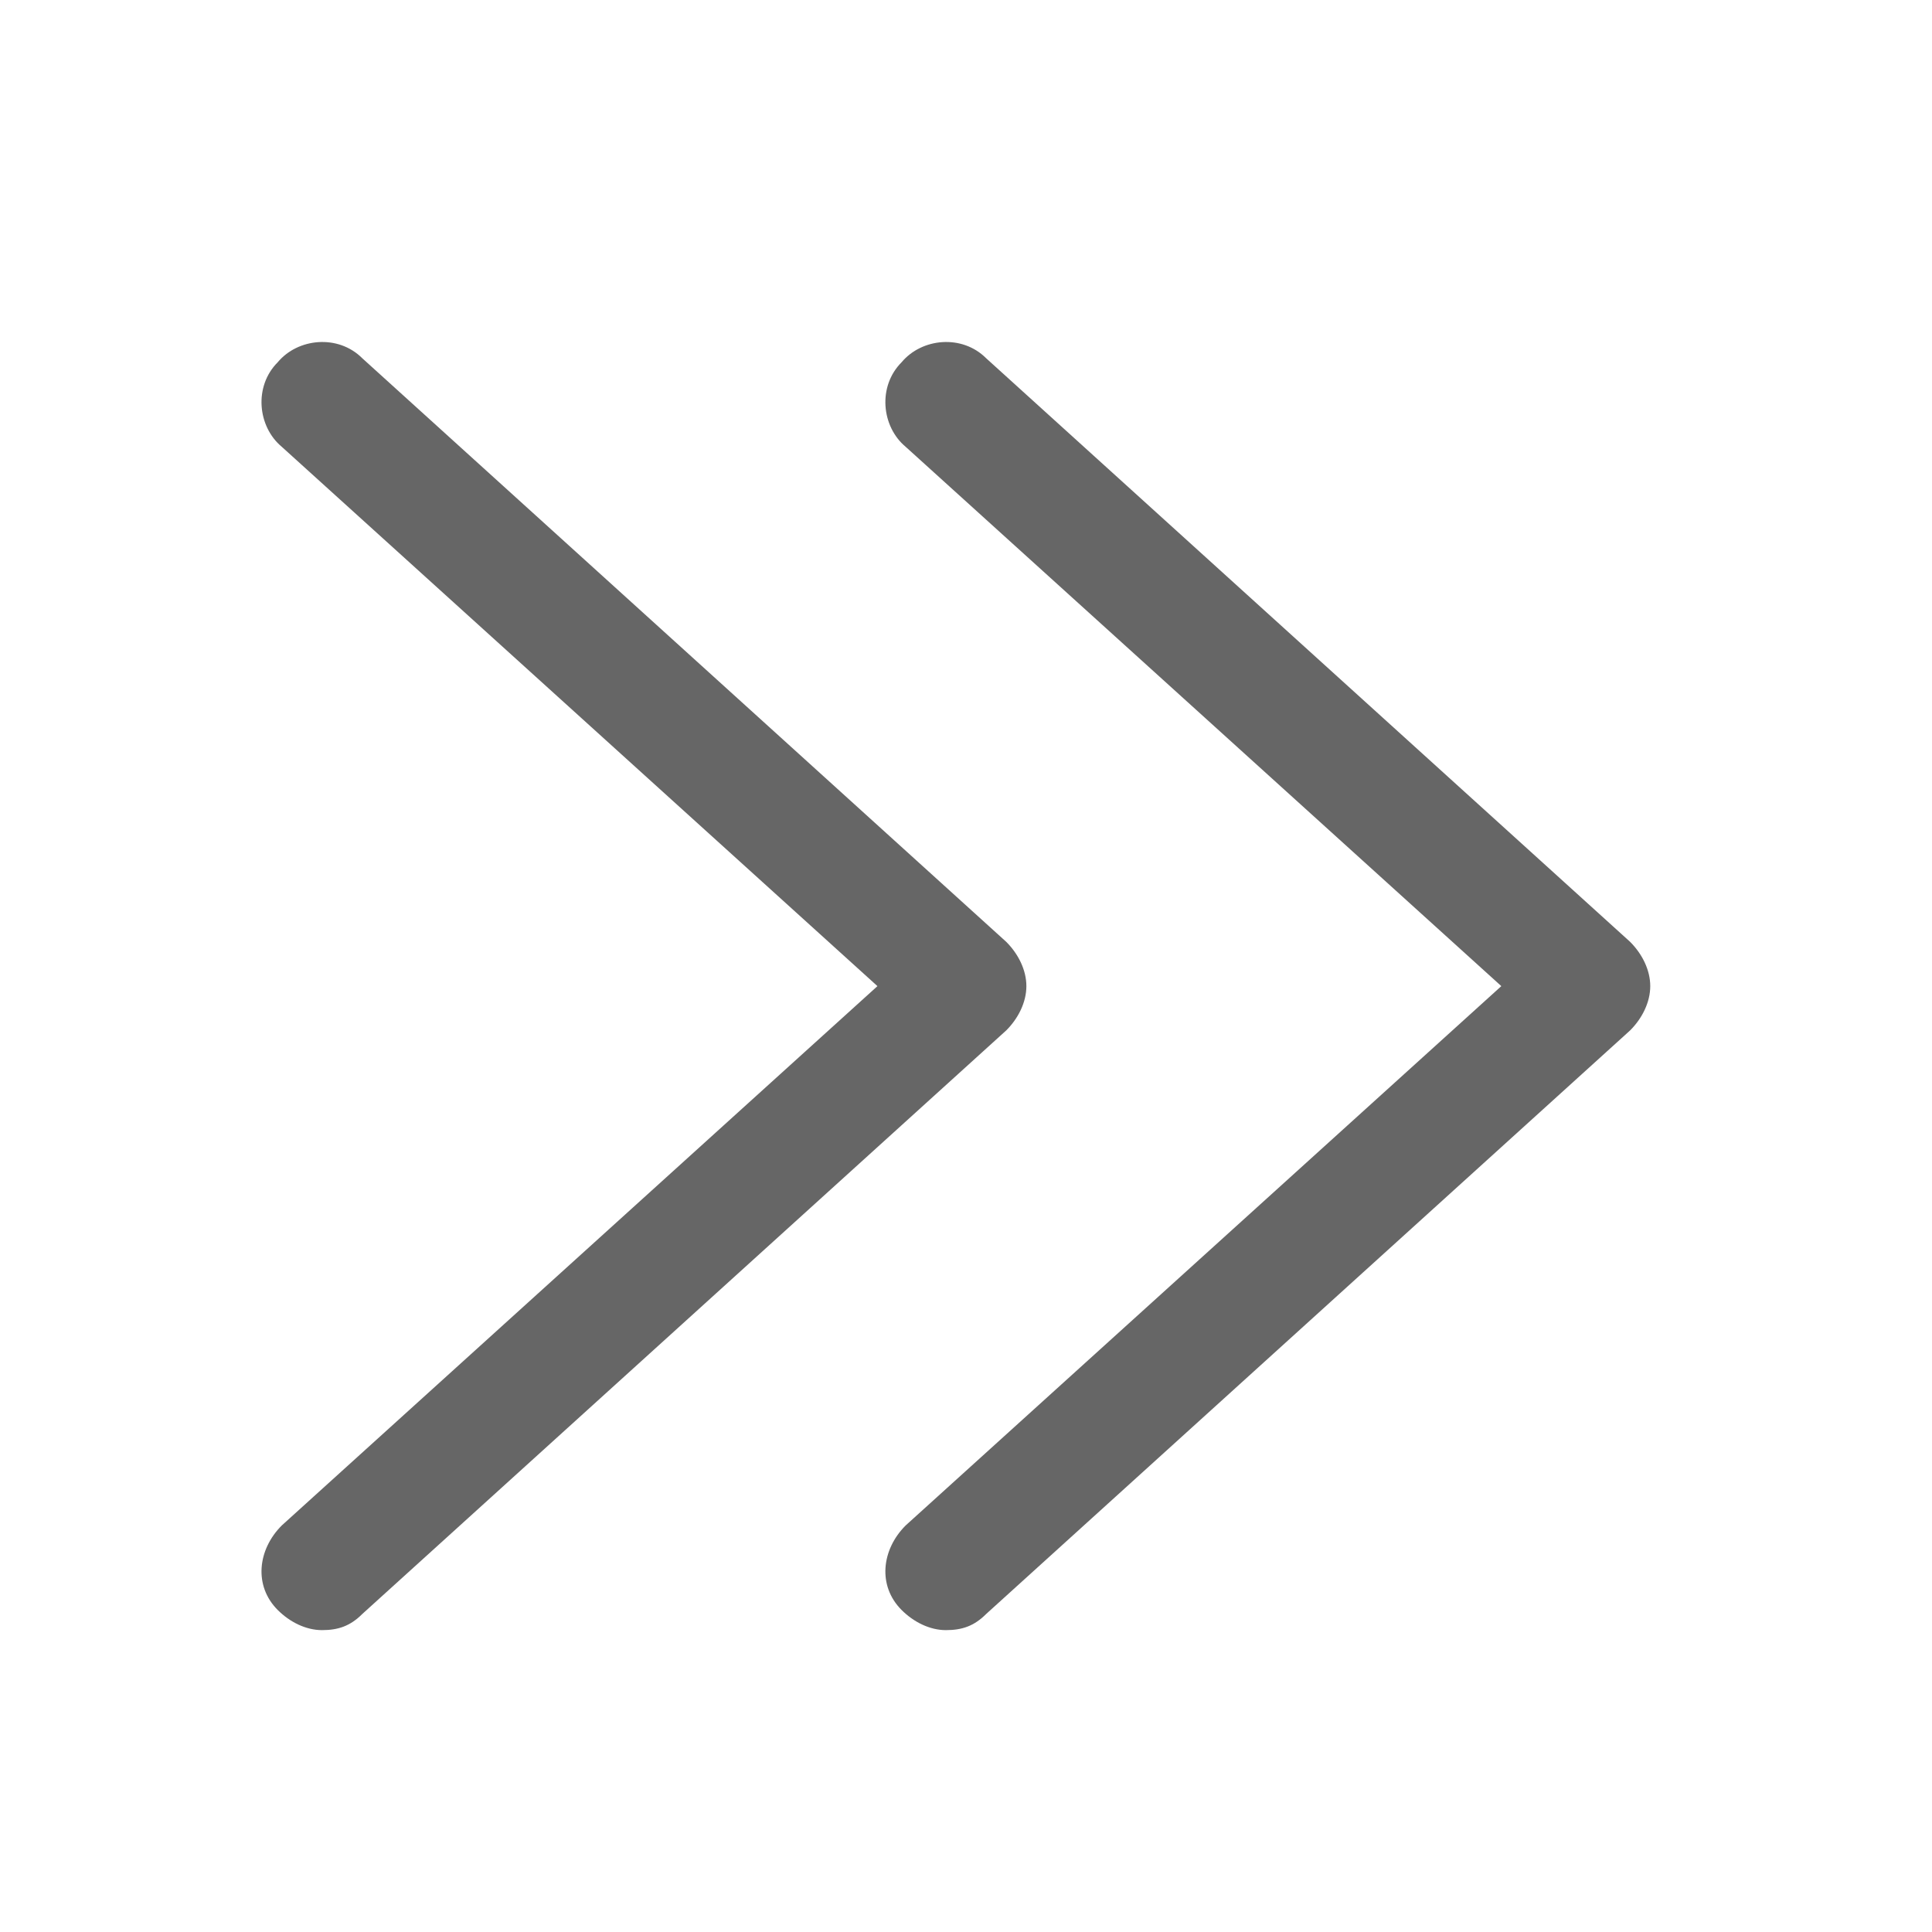
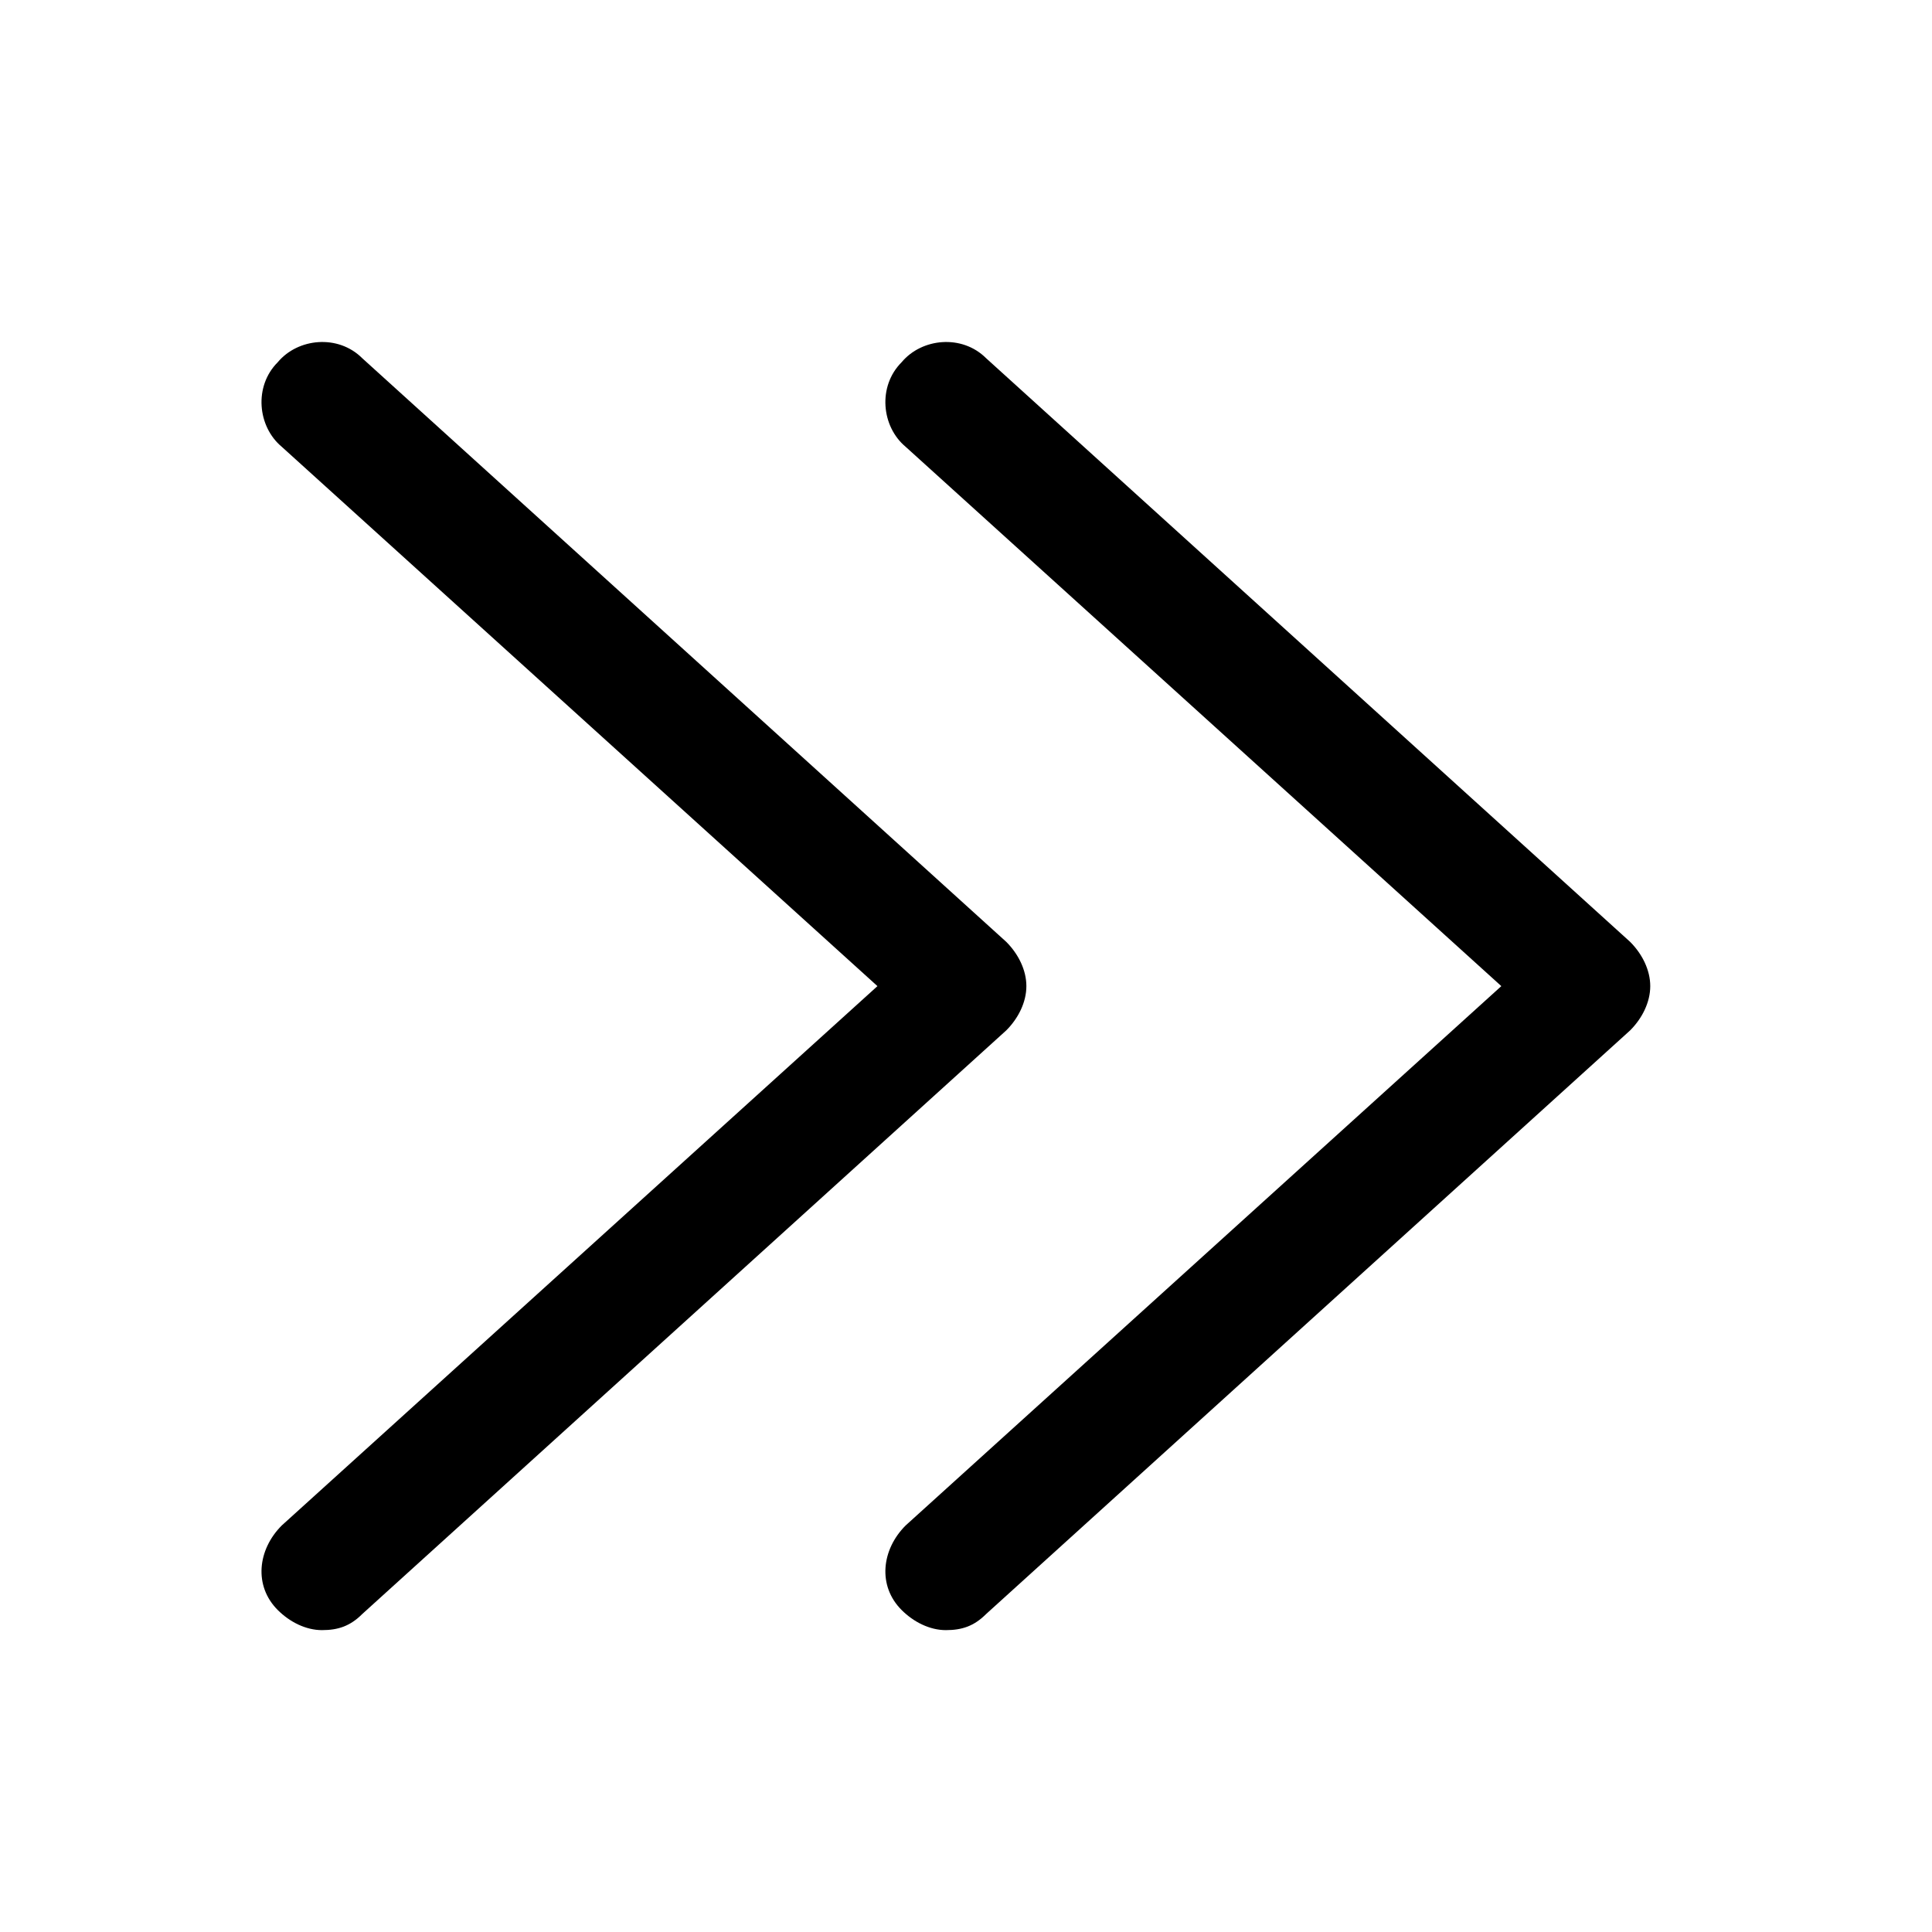
<svg xmlns="http://www.w3.org/2000/svg" class="icon" style="width: 1em;height: 1em;vertical-align: middle;fill: currentColor;overflow: hidden;" viewBox="0 0 1024 1024" version="1.1">
-   <path d="M544 522.667c0-8.533-4.267-17.067-10.667-23.467L192 189.867c-12.8-12.8-34.133-10.667-44.8 2.133-12.8 12.8-10.667 34.133 2.133 44.8l315.733 285.867L149.333 808.533c-12.8 12.8-14.933 32-2.133 44.8 6.4 6.4 14.933 10.667 23.467 10.667 8.533 0 14.933-2.133 21.333-8.533l341.333-309.333c6.4-6.4 10.667-14.933 10.667-23.467z" fill="#666666" />
-   <path d="M864 499.2l-341.333-309.333c-12.8-12.8-34.133-10.667-44.8 2.133-12.8 12.8-10.667 34.133 2.133 44.8l315.733 285.867-315.733 285.867c-12.8 12.8-14.933 32-2.133 44.8 6.4 6.4 14.933 10.667 23.467 10.667 8.533 0 14.933-2.133 21.333-8.533l341.333-309.333c6.4-6.4 10.667-14.933 10.667-23.467 0-8.533-4.267-17.067-10.667-23.467z" fill="#666666" />
+   <path d="M544 522.667c0-8.533-4.267-17.067-10.667-23.467L192 189.867c-12.8-12.8-34.133-10.667-44.8 2.133-12.8 12.8-10.667 34.133 2.133 44.8l315.733 285.867L149.333 808.533c-12.8 12.8-14.933 32-2.133 44.8 6.4 6.4 14.933 10.667 23.467 10.667 8.533 0 14.933-2.133 21.333-8.533l341.333-309.333c6.4-6.4 10.667-14.933 10.667-23.467zM864 499.2l-341.333-309.333c-12.8-12.8-34.133-10.667-44.8 2.133-12.8 12.8-10.667 34.133 2.133 44.8l315.733 285.867-315.733 285.867c-12.8 12.8-14.933 32-2.133 44.8 6.4 6.4 14.933 10.667 23.467 10.667 8.533 0 14.933-2.133 21.333-8.533l341.333-309.333c6.4-6.4 10.667-14.933 10.667-23.467 0-8.533-4.267-17.067-10.667-23.467z" />
</svg>
